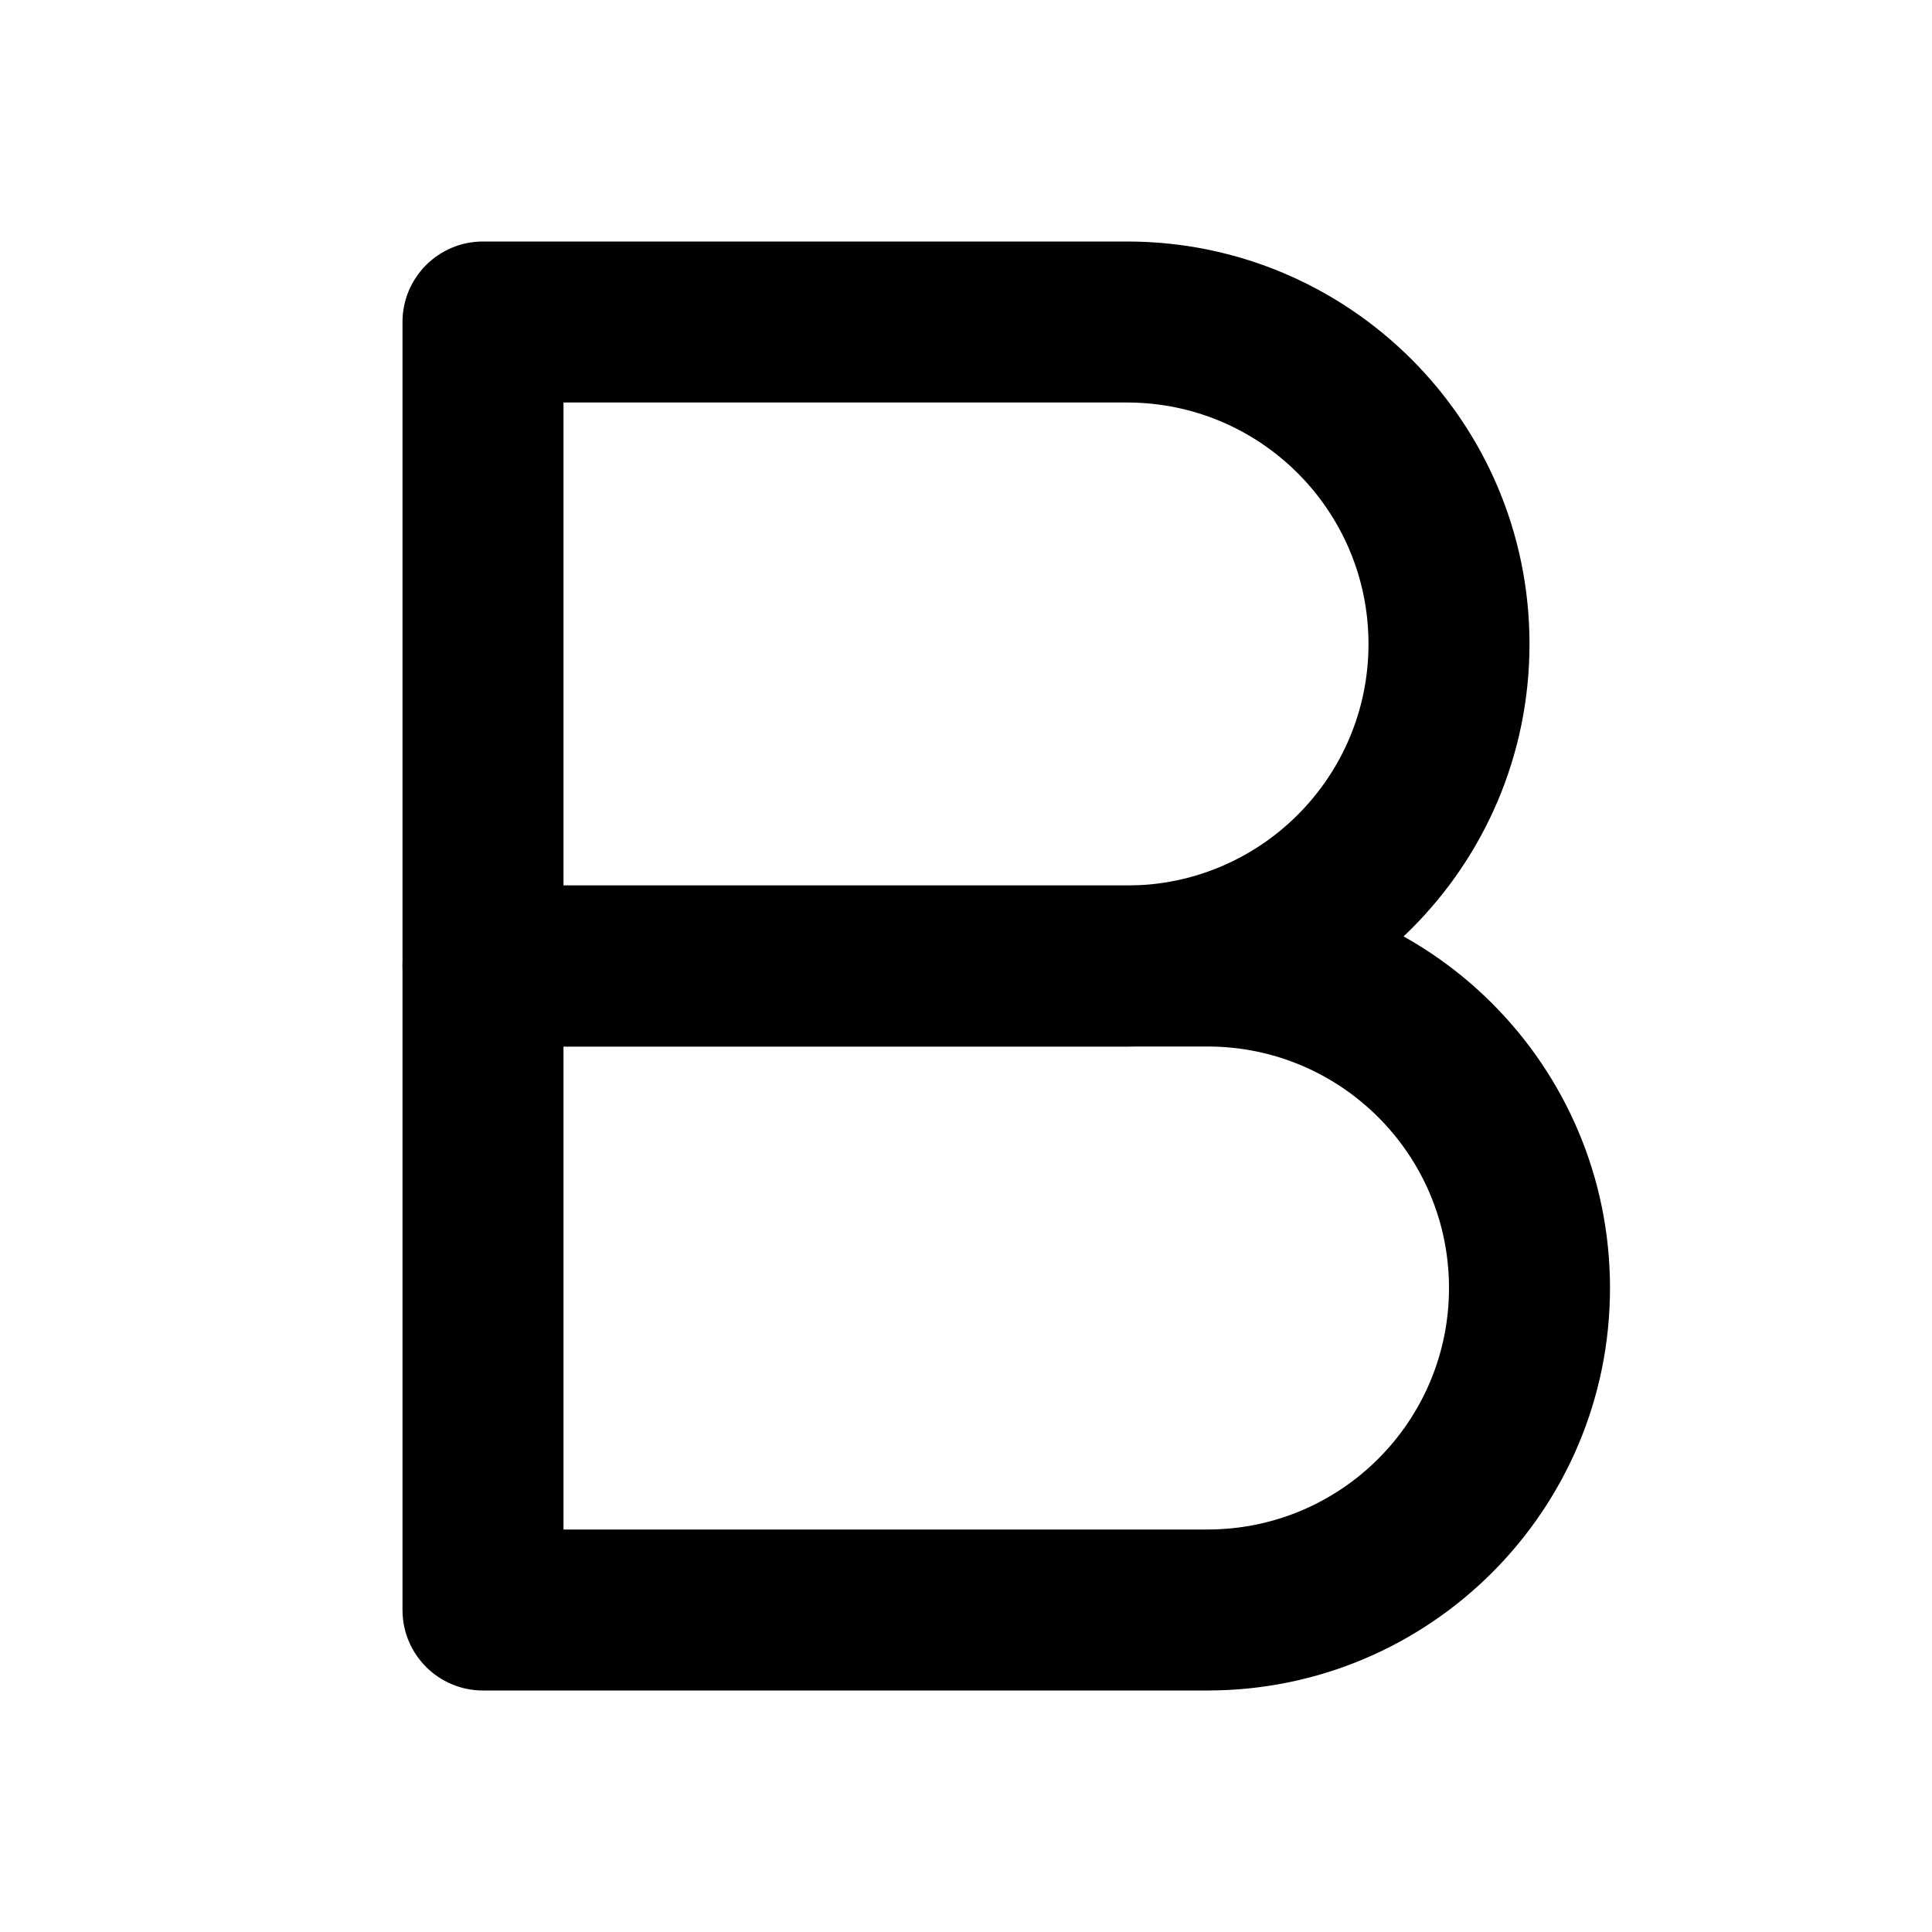
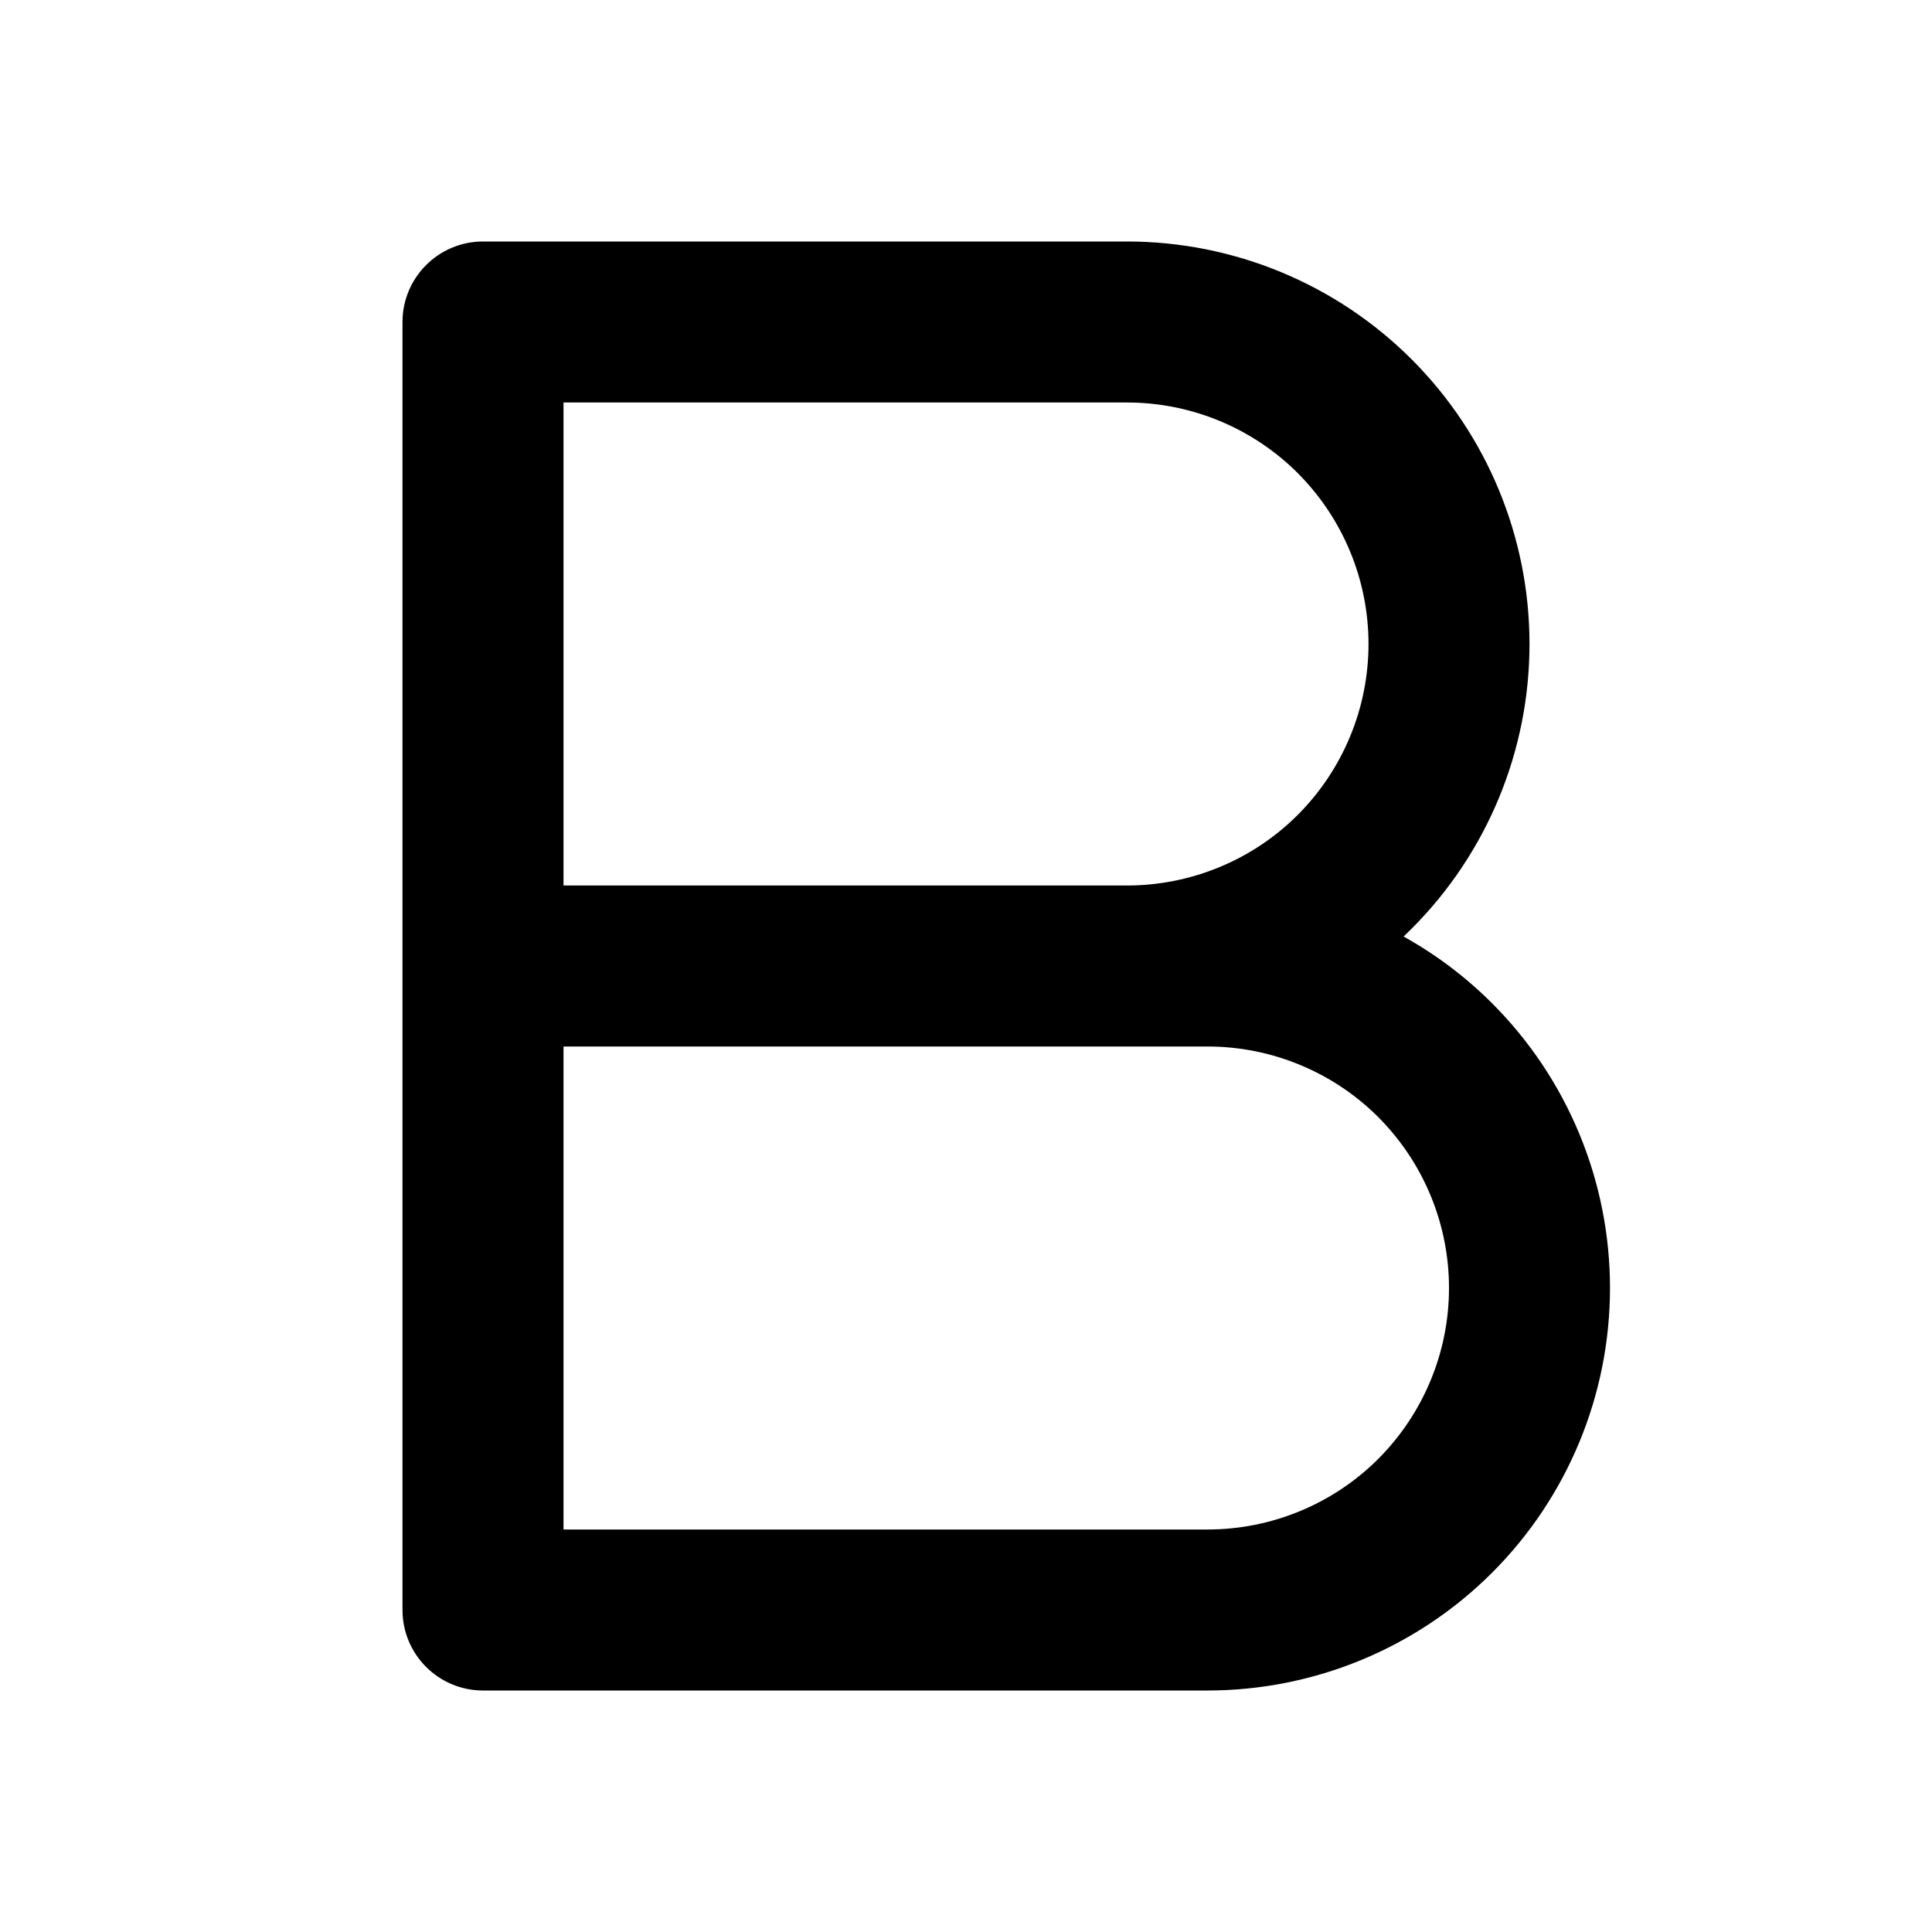
- <svg xmlns="http://www.w3.org/2000/svg" width="12" height="12" fill="none" viewBox="0 0 12 12">
-   <path fill="#000" fill-rule="evenodd" d="M2.5 2a.5.5 0 0 1 .5-.5h4a2.5 2.5 0 1 1 0 5H3a.5.5 0 0 1-.5-.5V2Zm1 .5v3H7a1.5 1.5 0 0 0 0-3H3.5Z" clip-rule="evenodd" />
-   <path fill="#000" fill-rule="evenodd" d="M2.5 6a.5.5 0 0 1 .5-.5h4.5a2.5 2.5 0 1 1 0 5H3a.5.5 0 0 1-.5-.5V6Zm1 .5v3h4a1.5 1.5 0 0 0 0-3h-4Z" clip-rule="evenodd" />
+ <svg xmlns="http://www.w3.org/2000/svg" width="12" height="12" viewBox="0 0 12 12" fill="none">
+   <path fill-rule="evenodd" clip-rule="evenodd" d="M2.5 2C2.5 1.724 2.724 1.5 3 1.5H7C7.663 1.5 8.299 1.763 8.768 2.232C9.237 2.701 9.5 3.337 9.5 4C9.5 4.663 9.237 5.299 8.768 5.768C8.751 5.784 8.735 5.801 8.718 5.817C8.918 5.928 9.103 6.067 9.268 6.232C9.737 6.701 10 7.337 10 8C10 8.663 9.737 9.299 9.268 9.768C8.799 10.237 8.163 10.5 7.5 10.5H3C2.724 10.5 2.5 10.276 2.5 10V6V2ZM3.5 5.5V2.5H7C7.398 2.5 7.78 2.658 8.061 2.939C8.342 3.221 8.5 3.602 8.5 4C8.5 4.398 8.342 4.779 8.061 5.061C7.78 5.342 7.398 5.5 7 5.5H3.5ZM3.5 9.5V6.5H7.5C7.898 6.5 8.28 6.658 8.561 6.939C8.842 7.221 9 7.602 9 8C9 8.398 8.842 8.779 8.561 9.061C8.28 9.342 7.898 9.5 7.5 9.5H3.5Z" fill="black" />
</svg>
